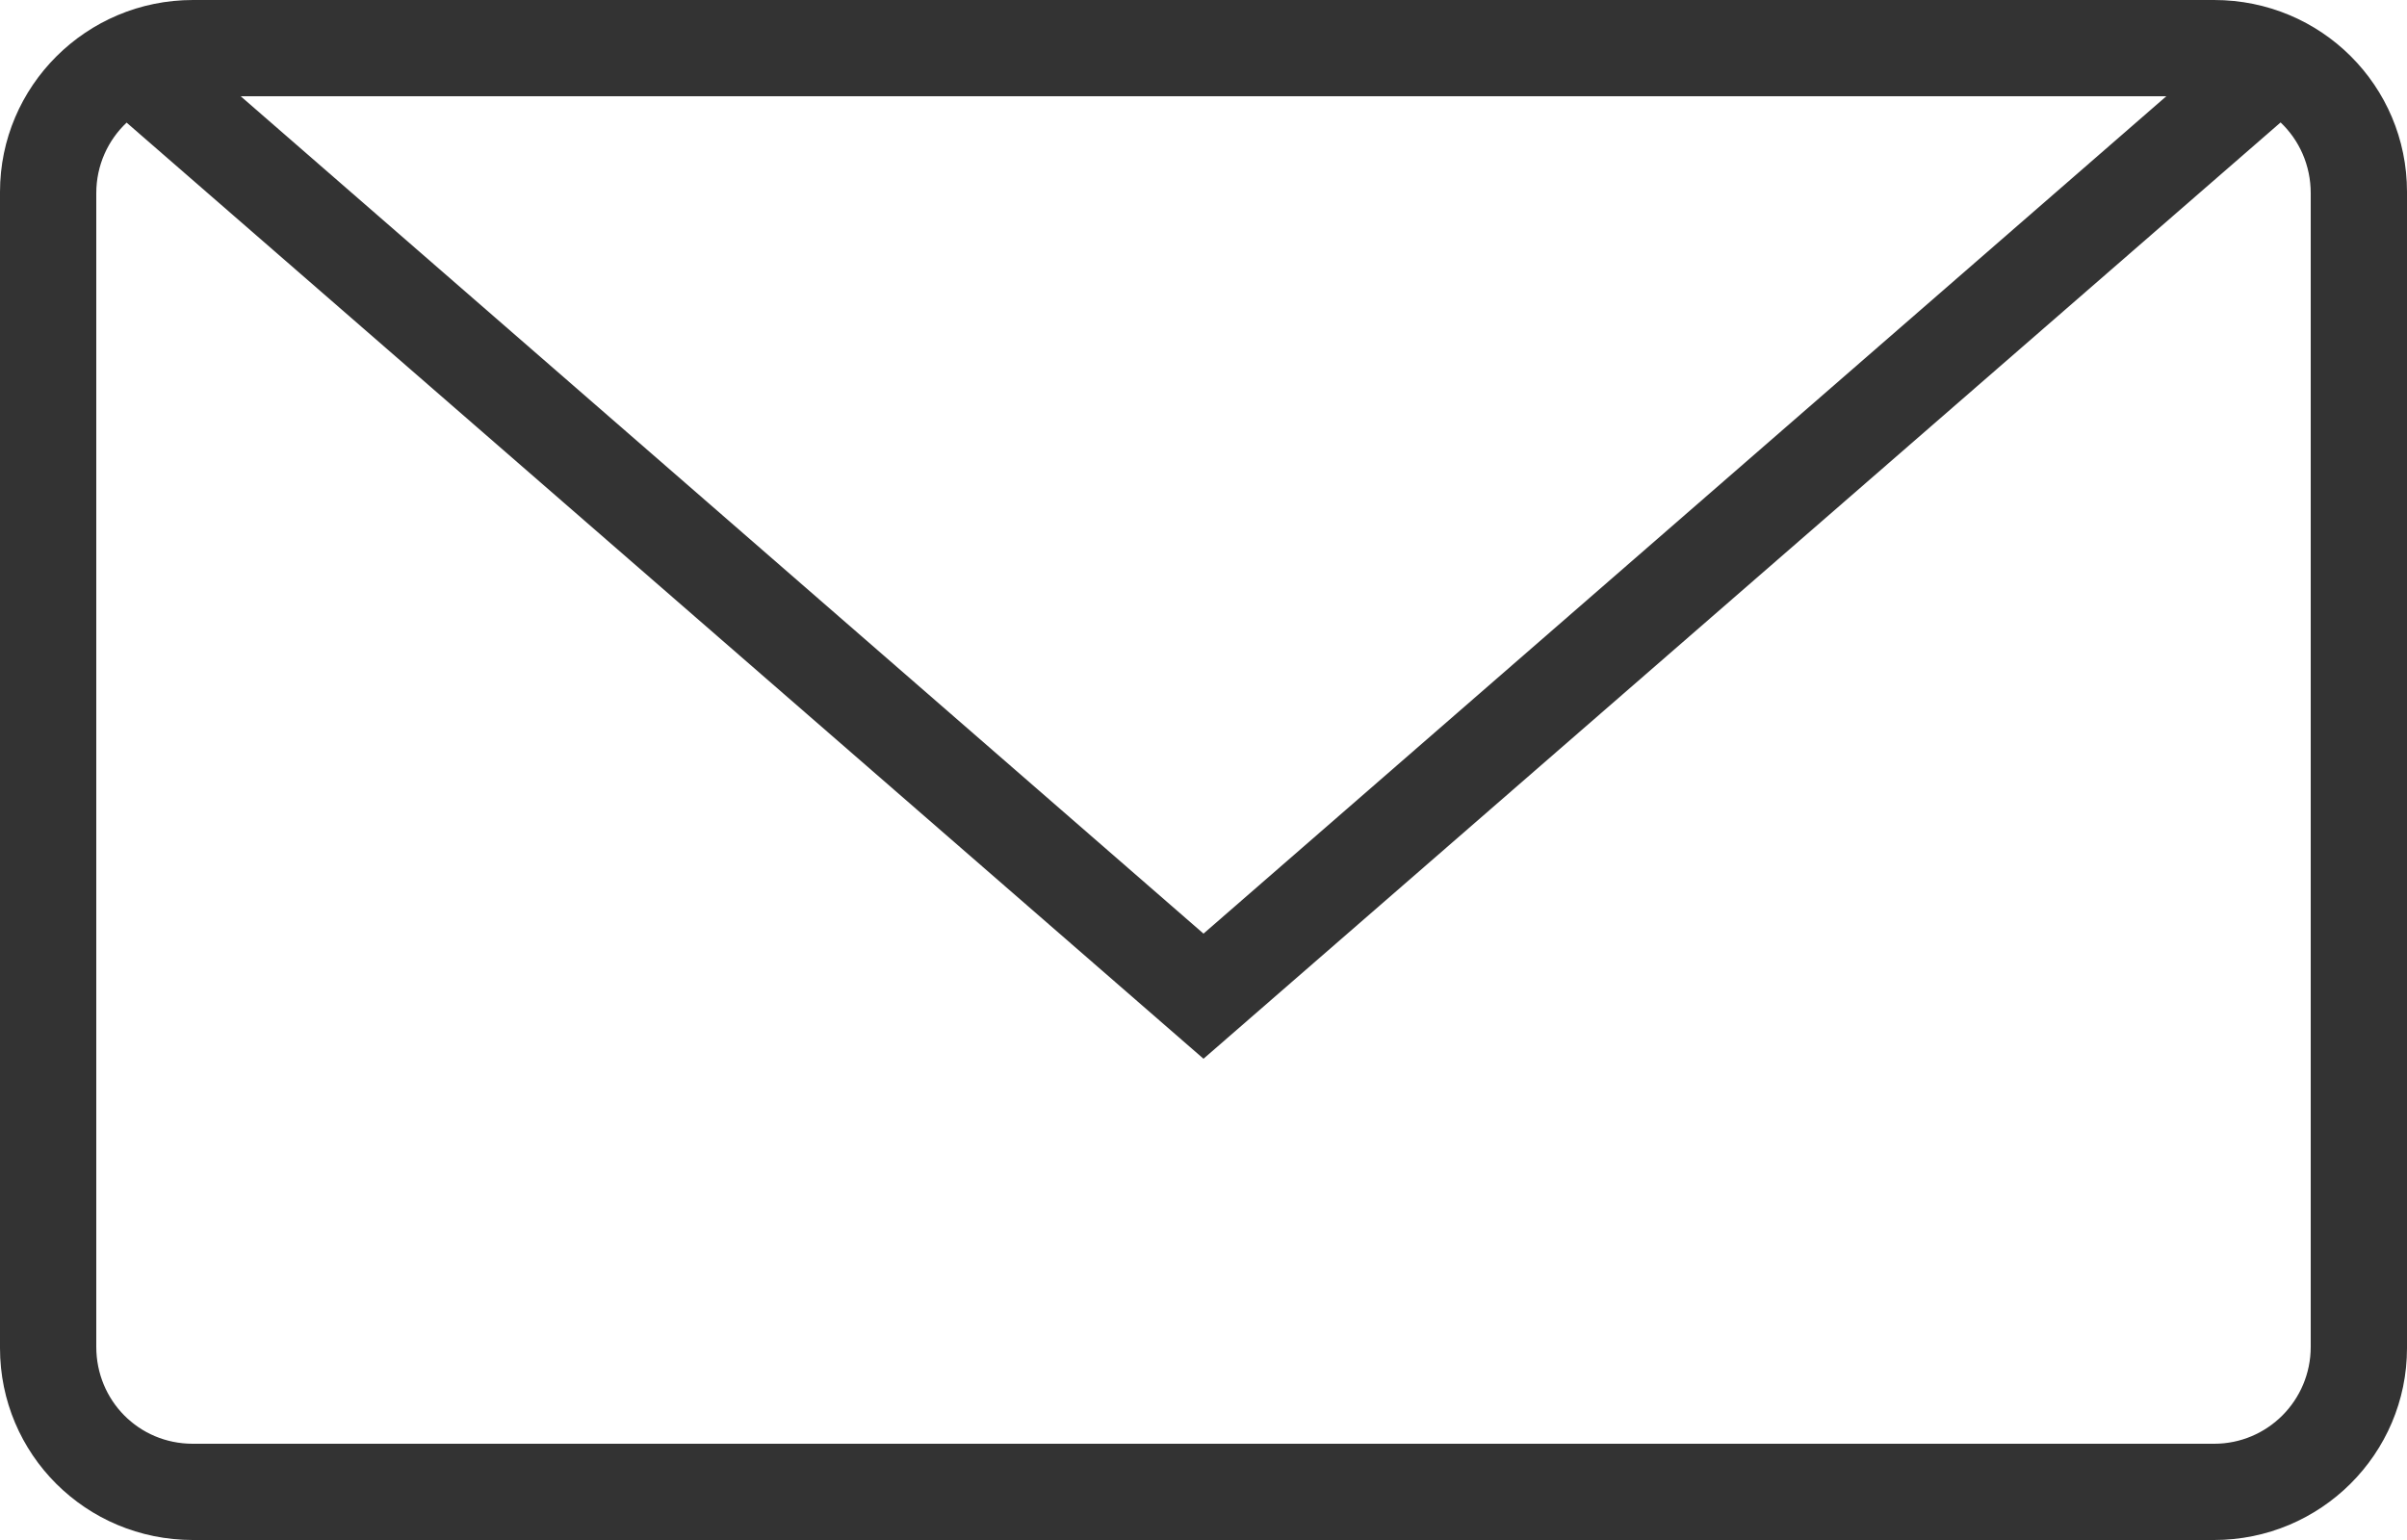
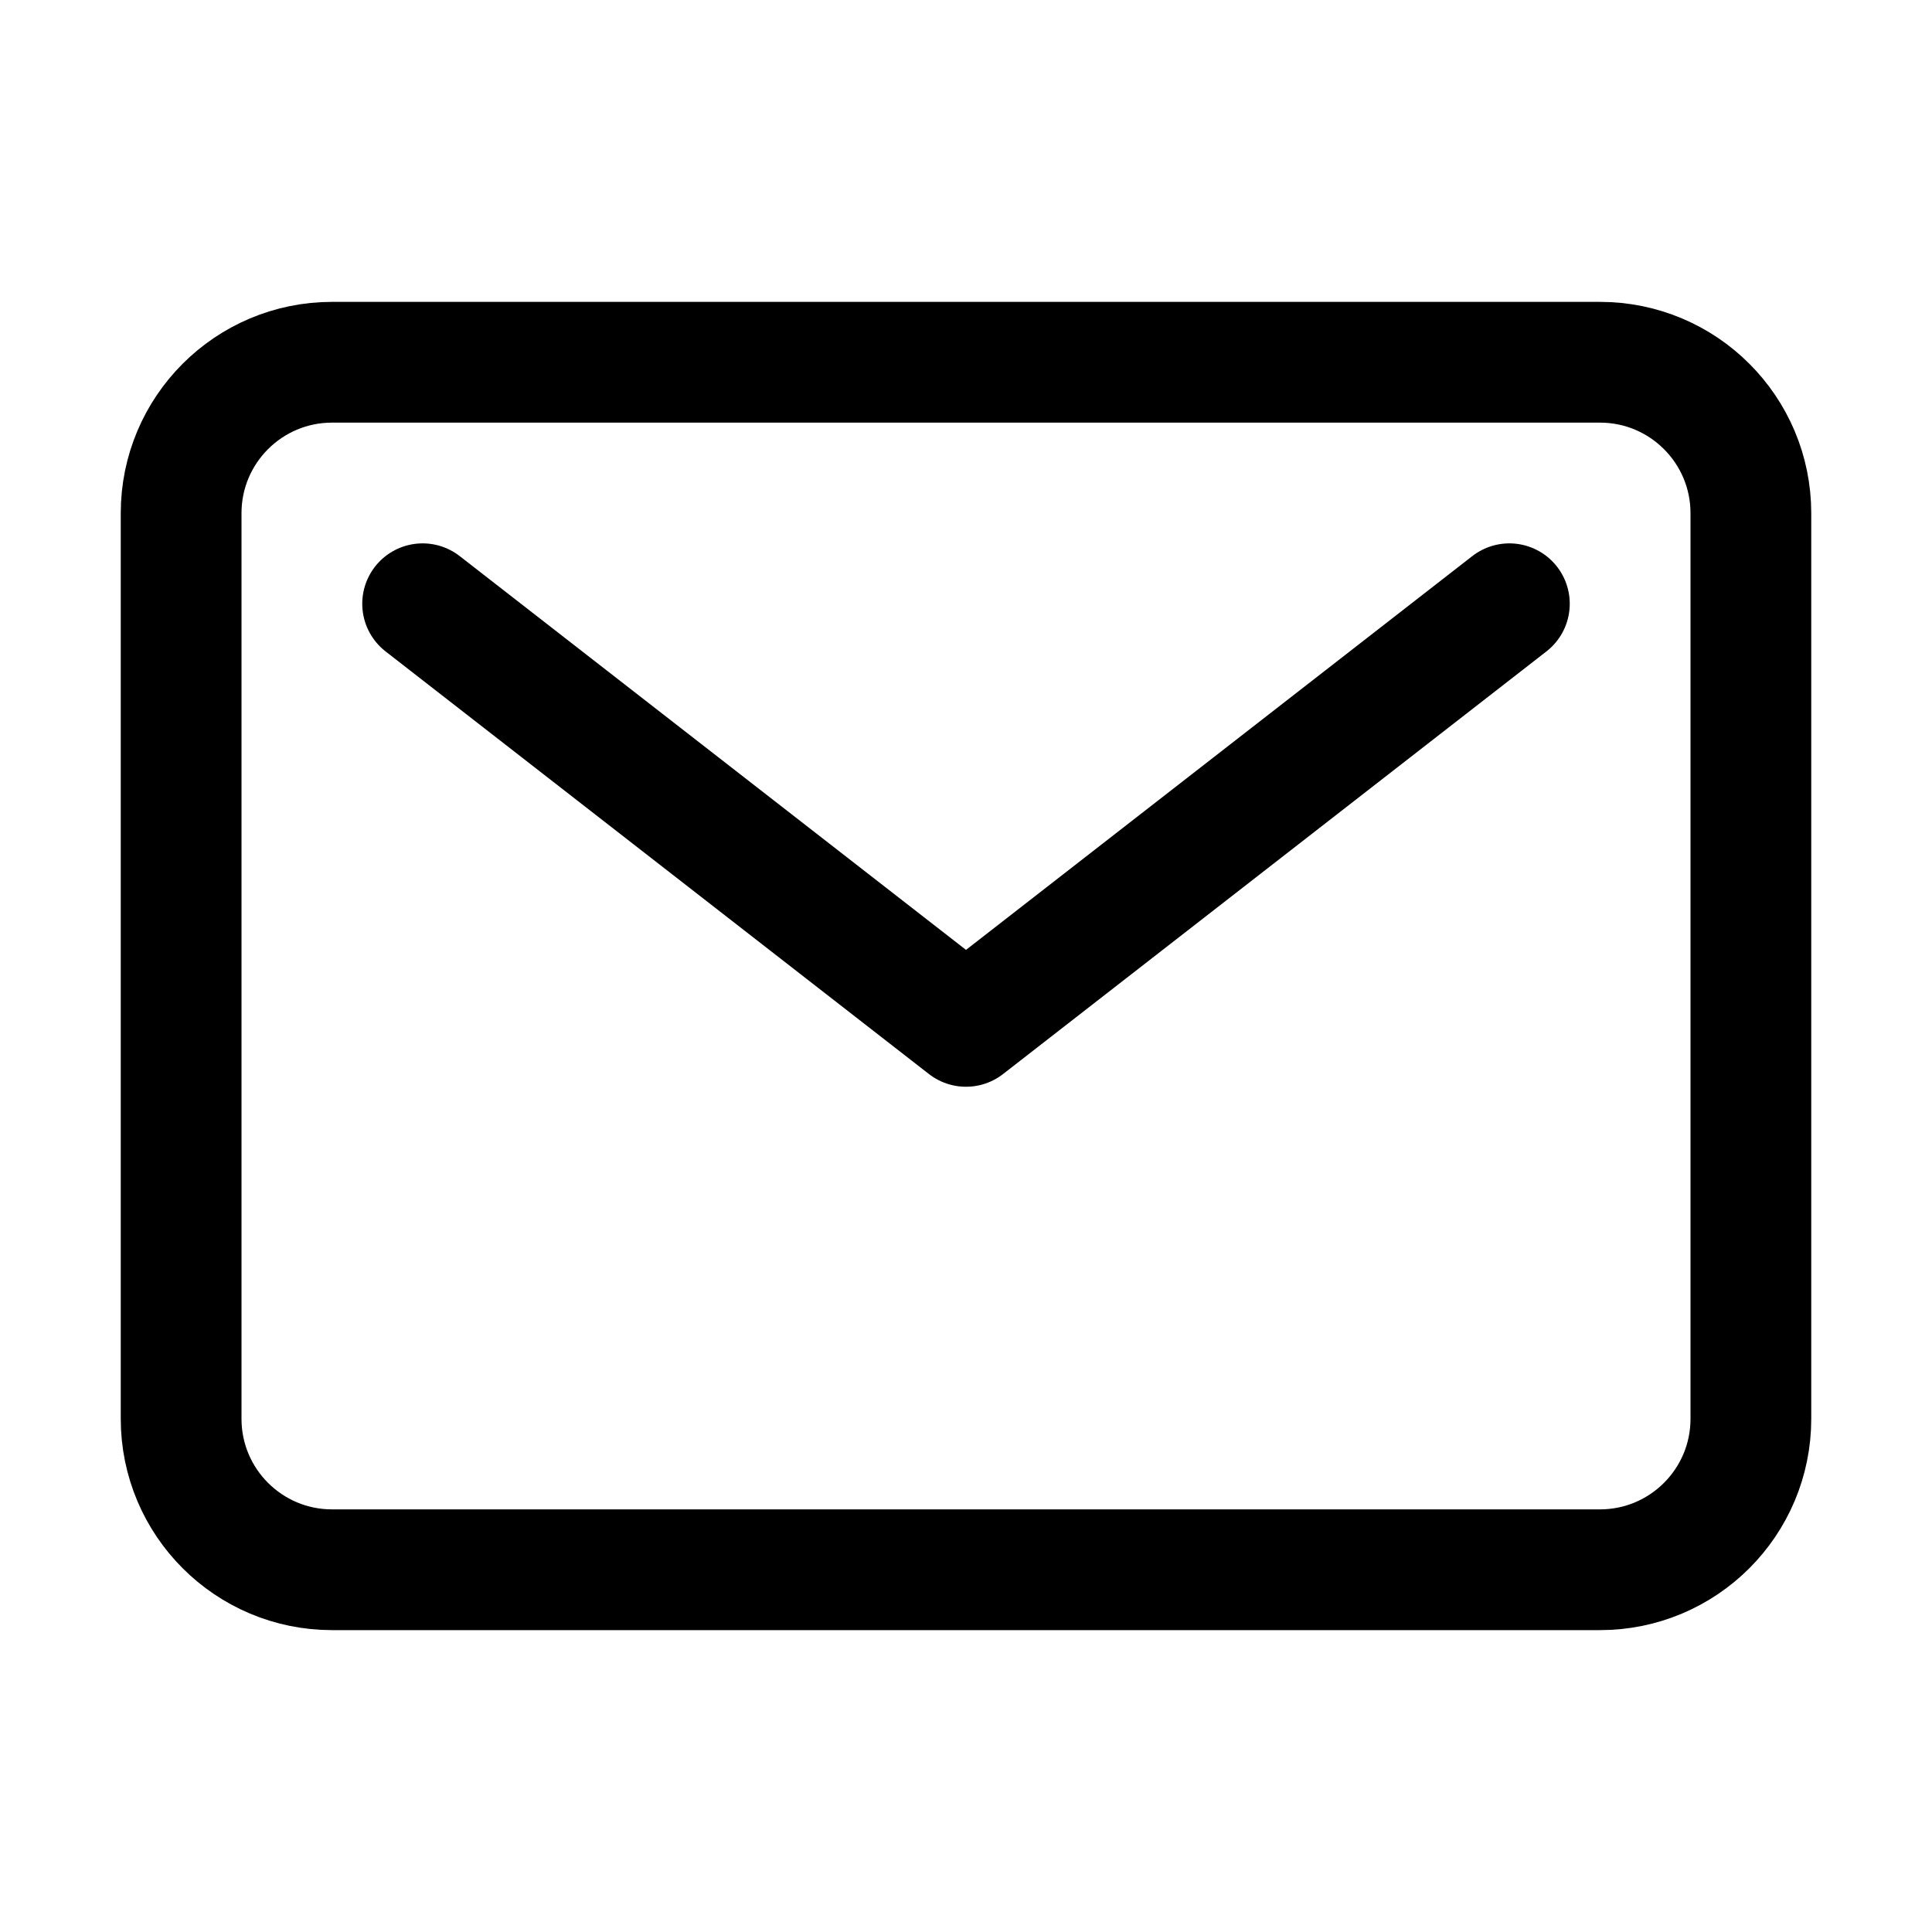
- <svg xmlns="http://www.w3.org/2000/svg" height="42.538" version="1.1" viewBox="0 0 66.466 42.538" width="66.466" id="svg11">
-   <defs id="defs6" />
-   <g id="Page-1" style="fill:none;fill-rule:evenodd;stroke:none;stroke-width:1" transform="matrix(2.658644,0,0,2.658644,-10.63458,-21.26915)">
-     <g id="icon-3-mail-envelope-closed" style="fill:#333">
-       <path d="M 5.315,9.274 C 5.121,9.457 5,9.718 5,10.007 V 21.993 C 5,22.549 5.439,23 6.003,23 H 26.997 C 27.551,23 28,22.55 28,21.993 V 10.007 C 28,9.717 27.881,9.456 27.687,9.272 L 16.5,19 Z M 6.004,8 C 4.897,8 4,8.895 4,9.994 V 22.006 C 4,23.107 4.89,24 6.004,24 H 26.996 C 28.103,24 29,23.105 29,22.006 V 9.994 C 29,8.893 28.11,8 26.996,8 Z M 16.5,17.7 26.5,9 h -20 z" id="mail-envelope-closed" />
-     </g>
-   </g>
+ <svg xmlns="http://www.w3.org/2000/svg" class="ionicon" viewBox="0 0 512 512">
+   <rect x="48" y="96" width="416" height="320" rx="40" ry="40" fill="none" stroke="currentColor" stroke-linecap="round" stroke-linejoin="round" stroke-width="32" />
+   <path fill="none" stroke="currentColor" stroke-linecap="round" stroke-linejoin="round" stroke-width="32" d="M112 160l144 112 144-112" />
</svg>
